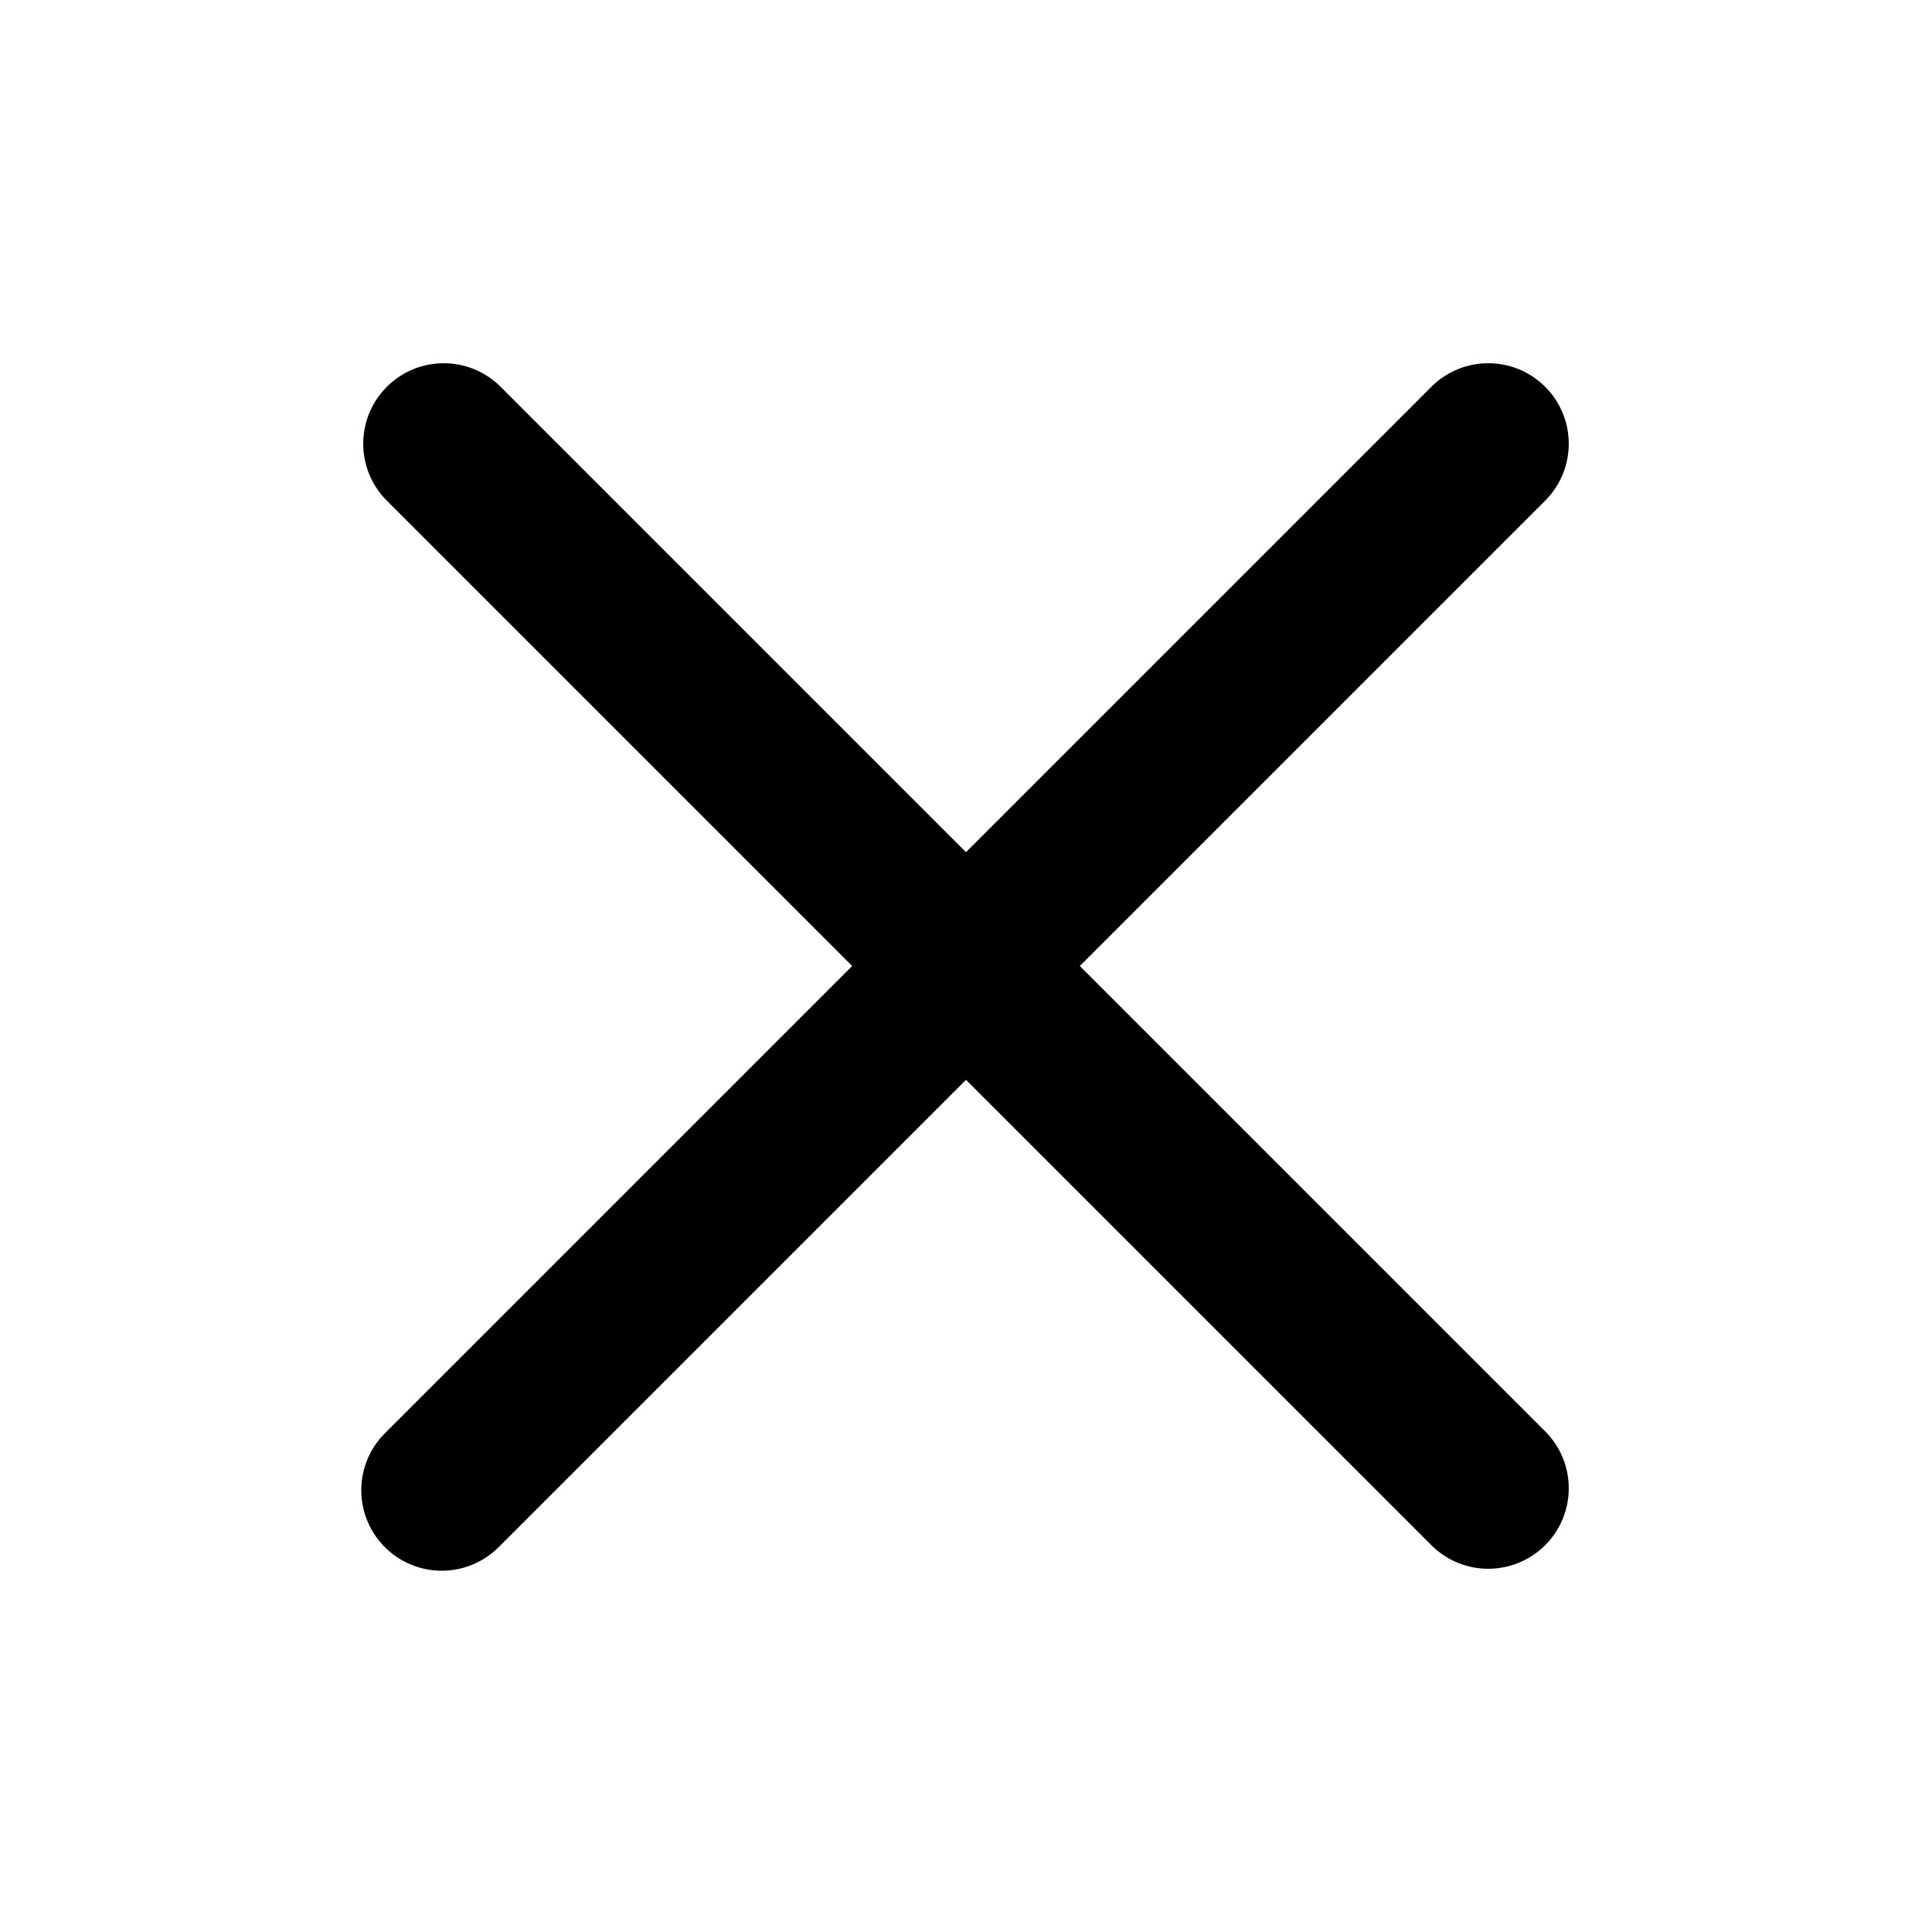
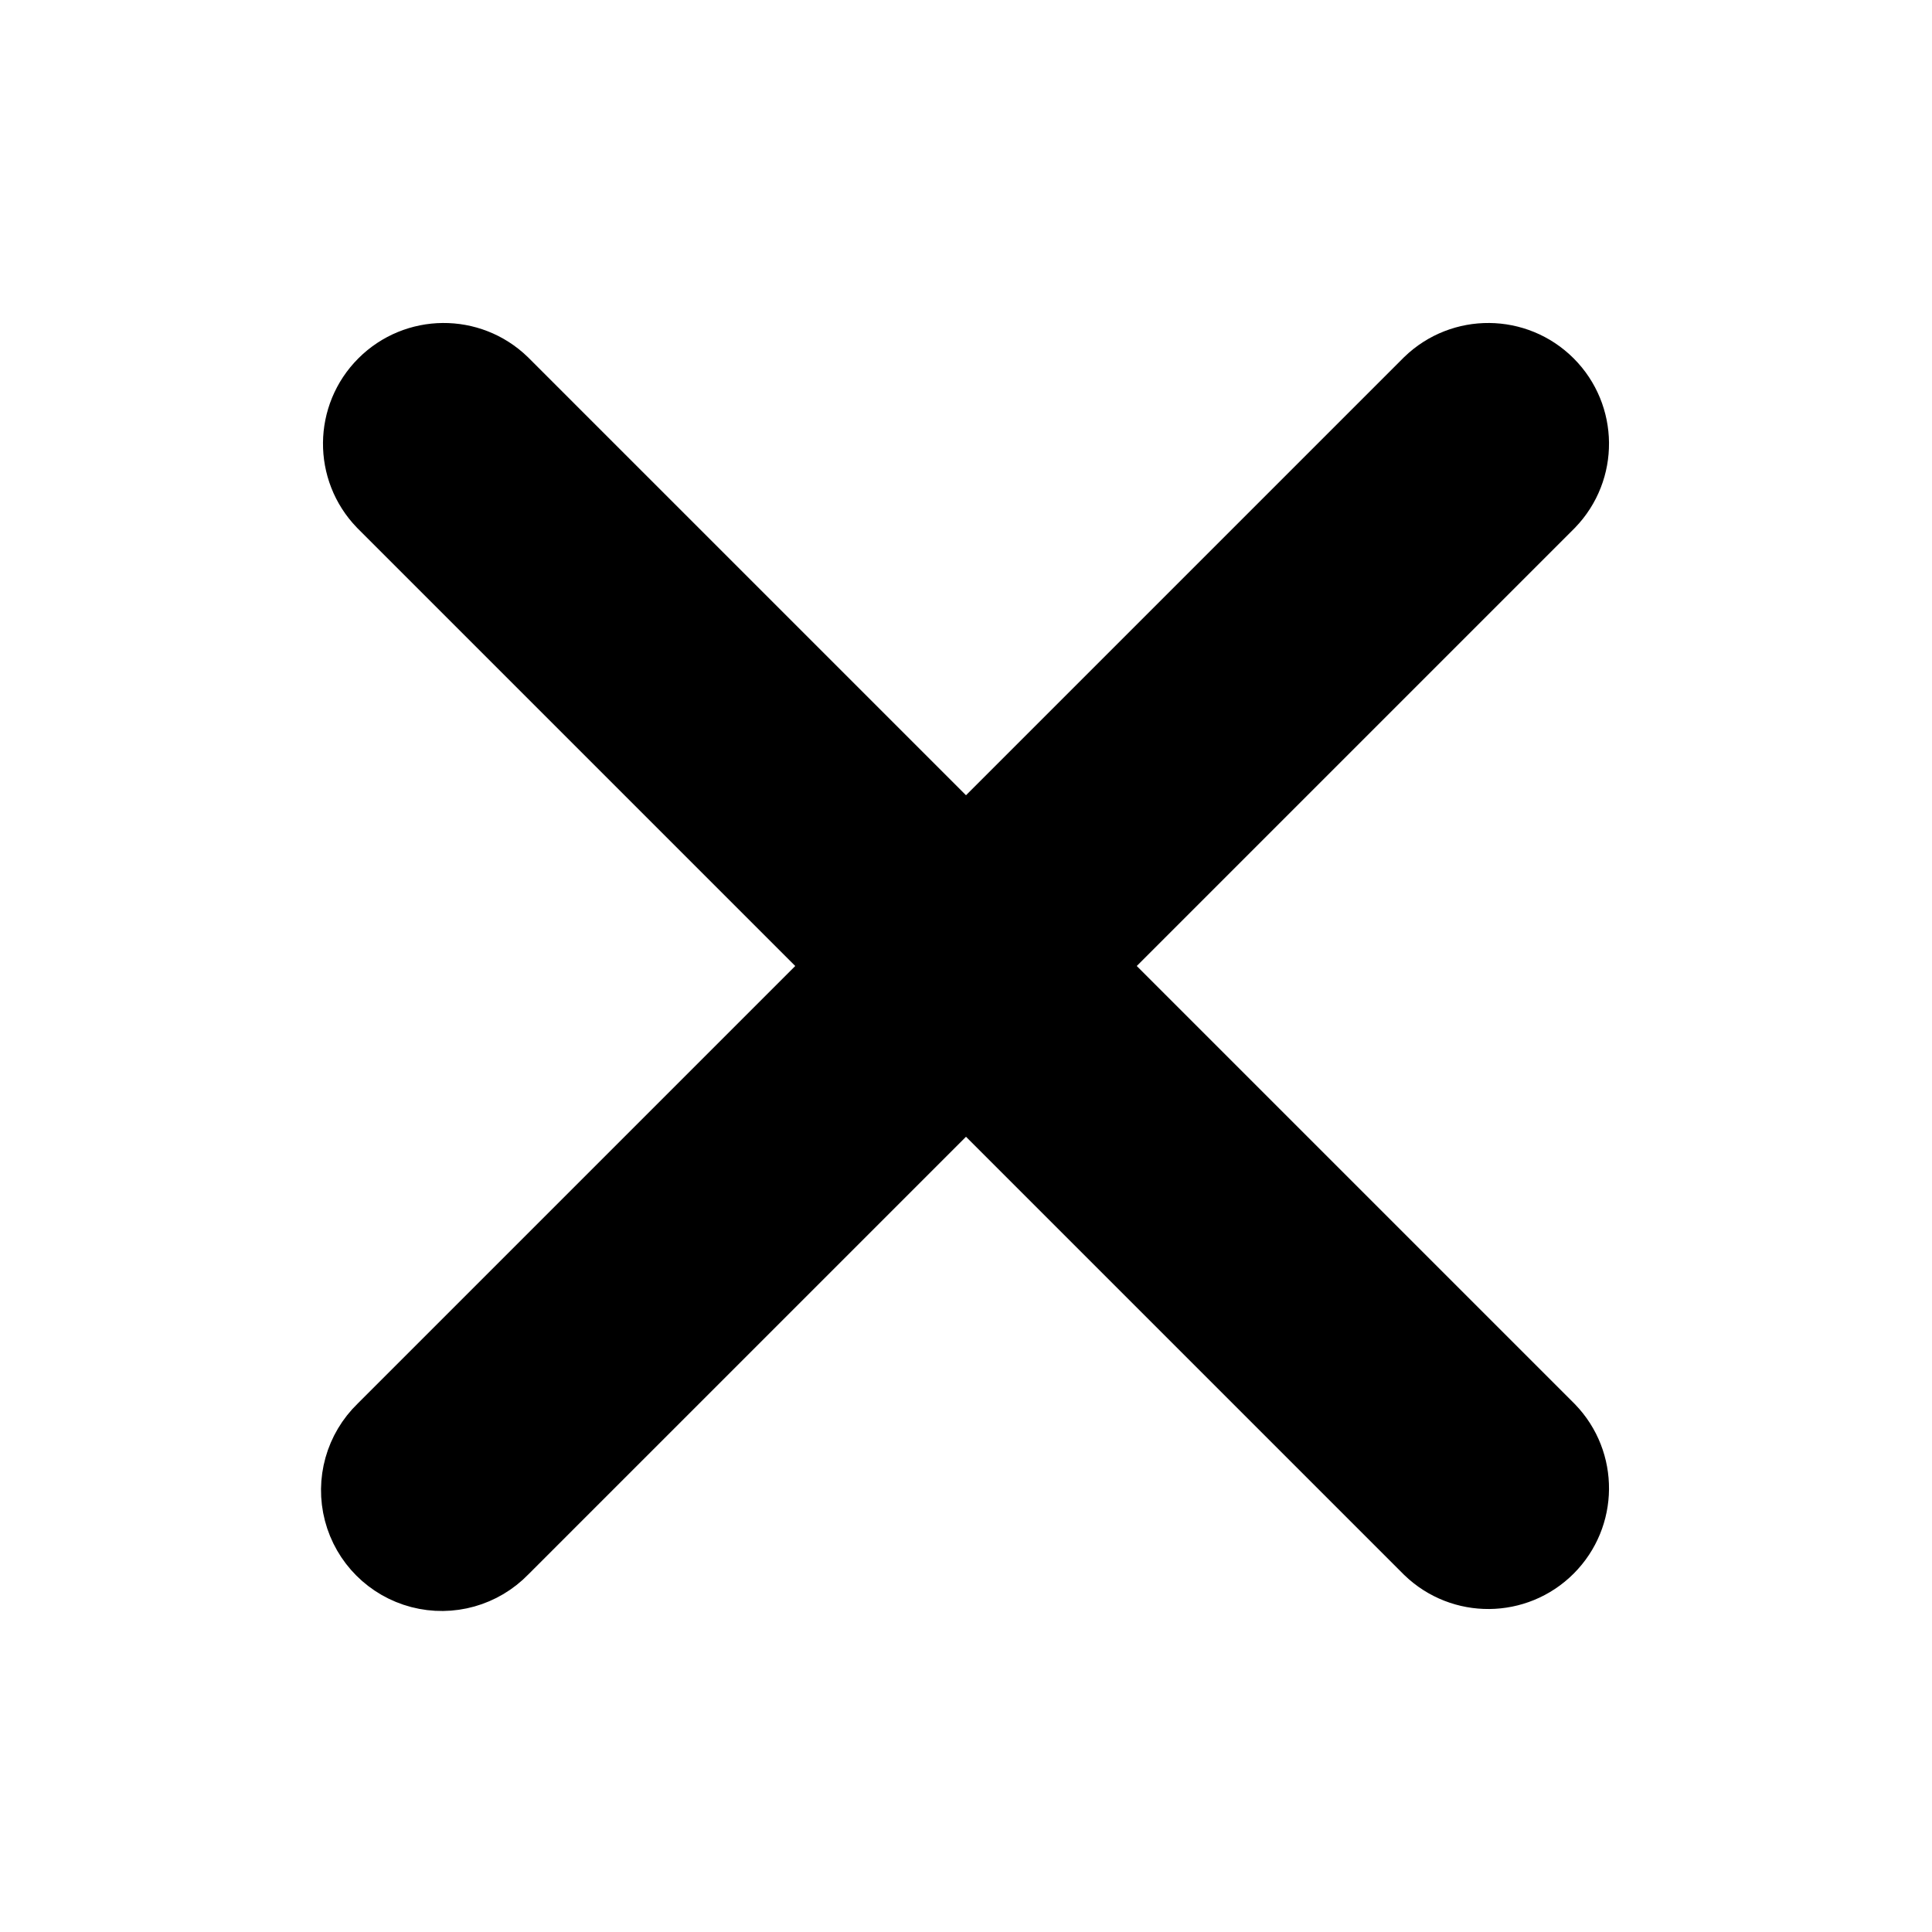
- <svg xmlns="http://www.w3.org/2000/svg" width="800px" height="800px" viewBox="0 0 24 24" fill="none">
+ <svg xmlns="http://www.w3.org/2000/svg" width="800px" height="800px" viewBox="0 0 24 24" fill="none" stroke="#000000">
  <g id="SVGRepo_bgCarrier" stroke-width="0" />
  <g id="SVGRepo_tracerCarrier" stroke-linecap="round" stroke-linejoin="round" />
  <g id="SVGRepo_iconCarrier">
    <path fill-rule="evenodd" clip-rule="evenodd" d="M19.207 6.207a1 1 0 0 0-1.414-1.414L12 10.586 6.207 4.793a1 1 0 0 0-1.414 1.414L10.586 12l-5.793 5.793a1 1 0 1 0 1.414 1.414L12 13.414l5.793 5.793a1 1 0 0 0 1.414-1.414L13.414 12l5.793-5.793z" fill="#000000" />
  </g>
</svg>
